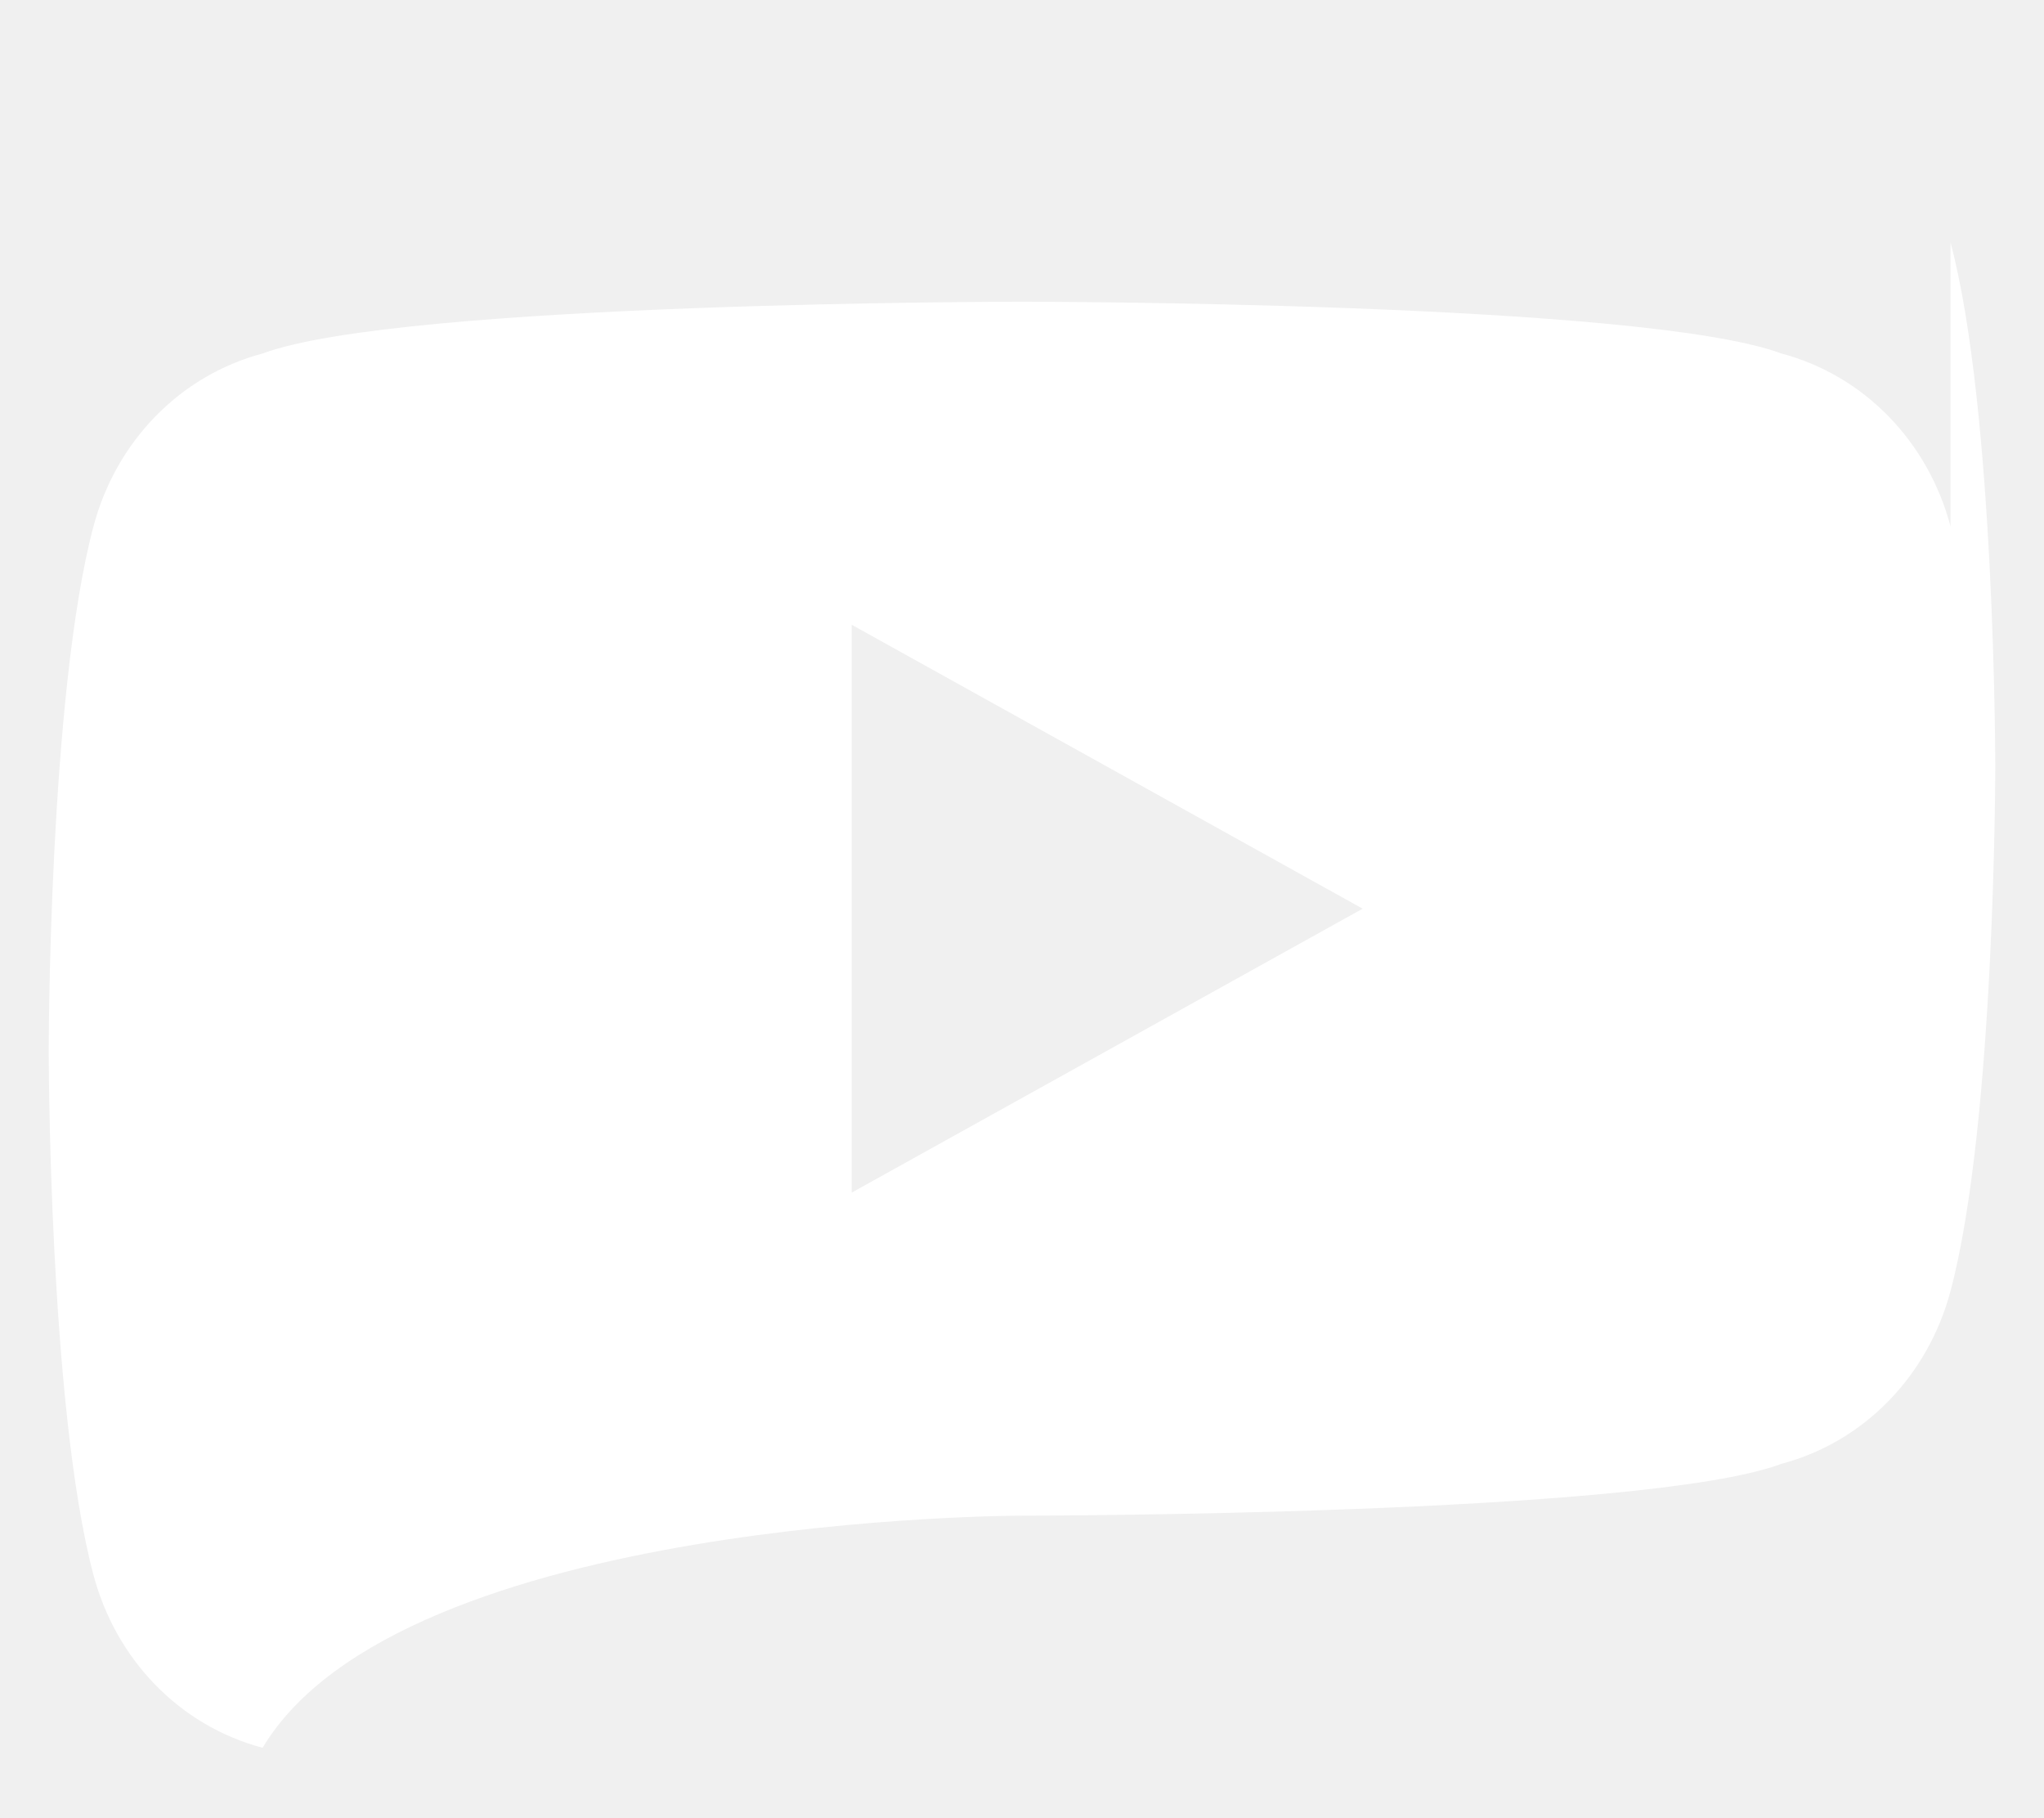
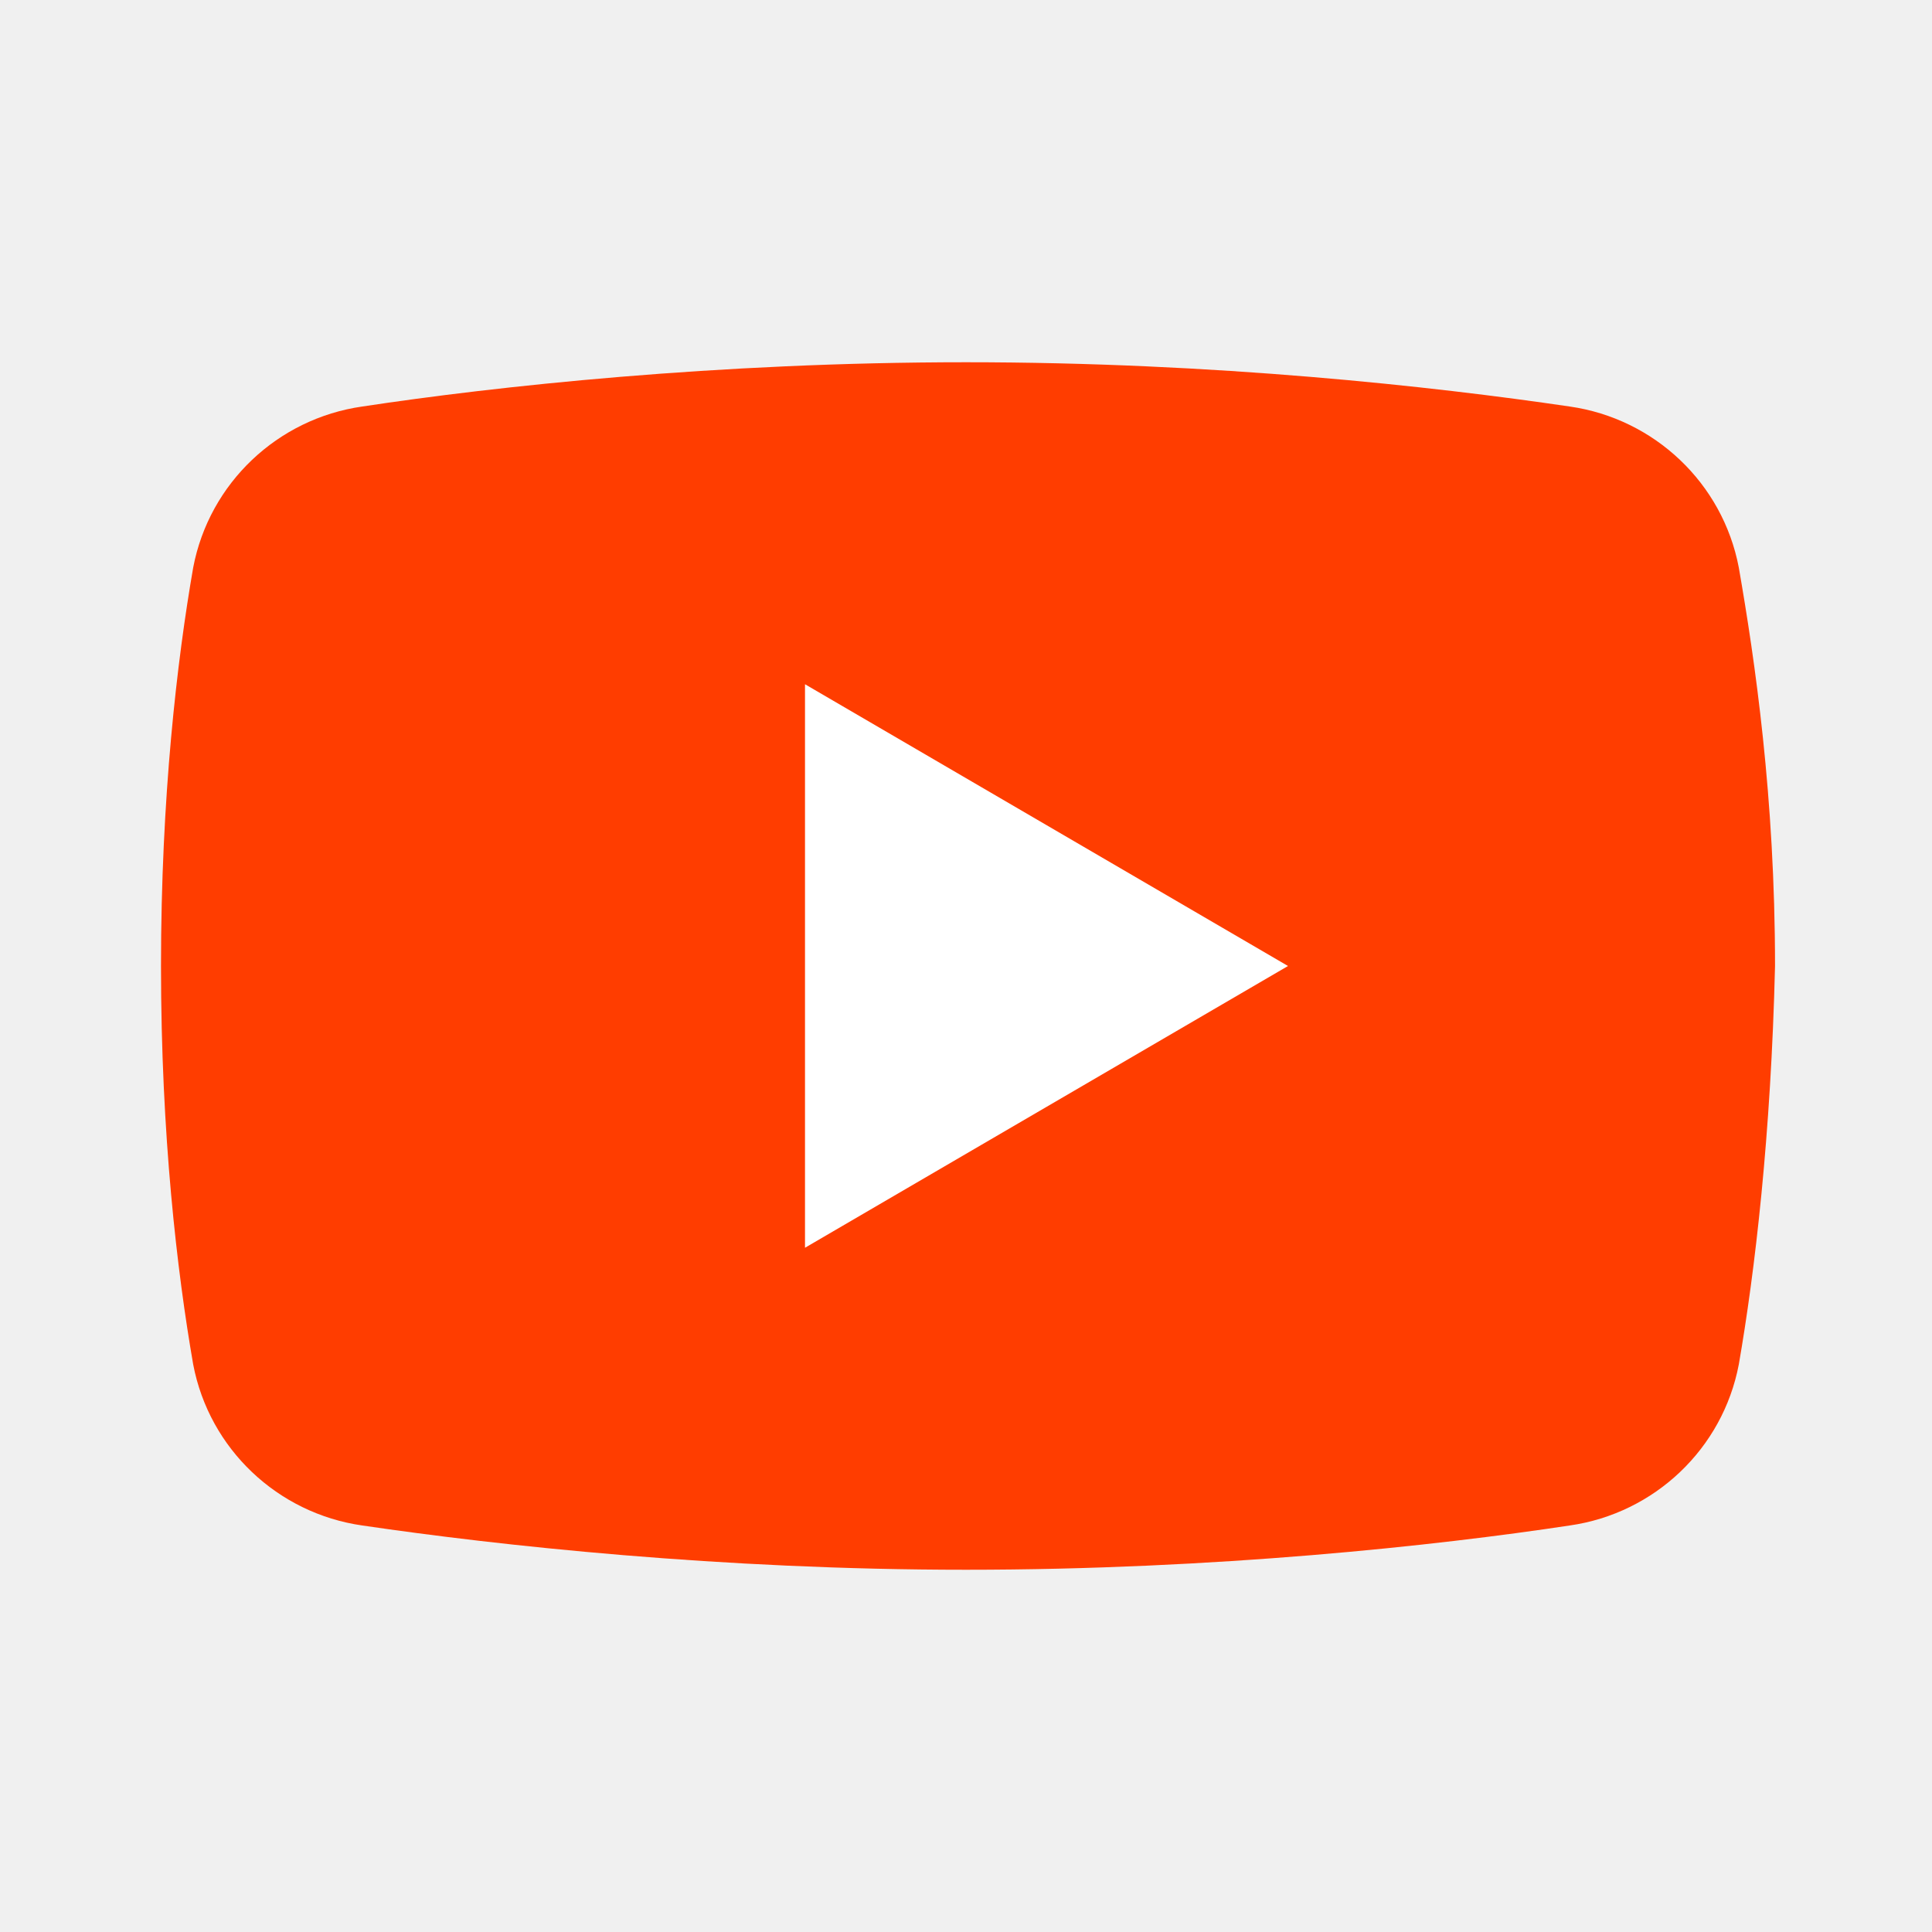
- <svg xmlns="http://www.w3.org/2000/svg" class="svgIcon" viewBox="0 0 576 512" fill="white" height="1.5em">
-   <path d="M549.655 148.28c-6.281-23.64-24.041-42.396-47.655-48.685C462.923 85 288 85 288 85S113.077 85 74 99.595c-23.614 6.289-41.374 25.045-47.655 48.685-12.614 47.328-12.614 147.717-12.614 147.717s0 100.39 12.614 147.718c6.281 23.64 24.041 42.396 47.655 48.684C113.077 427 288 427 288 427s174.923 0 214-14.595c23.614-6.289 41.374-25.045 47.655-48.685 12.614-47.328 12.614-147.718 12.614-147.718s0-100.389-12.614-147.717zM240 336V176l144 80-144 80z" />
+ <svg xmlns="http://www.w3.org/2000/svg" x="0px" y="0px" height="3.6em" viewBox="0 0 48 48">
+   <path fill="#FF3D00" d="M43.2,33.9c-0.4,2.1-2.1,3.7-4.2,4c-3.3,0.5-8.8,1.1-15,1.1c-6.1,0-11.6-0.6-15-1.1c-2.1-0.3-3.8-1.9-4.2-4C4.4,31.6,4,28.2,4,24c0-4.2,0.4-7.6,0.8-9.9c0.4-2.1,2.1-3.7,4.2-4C12.3,9.6,17.8,9,24,9c6.2,0,11.6,0.6,15,1.1c2.1,0.3,3.8,1.9,4.2,4c0.4,2.3,0.9,5.7,0.9,9.9C44,28.2,43.6,31.6,43.2,33.9z" />
+   <path fill="#FFF" d="M20 31L20 17 32 24z" />
</svg>
